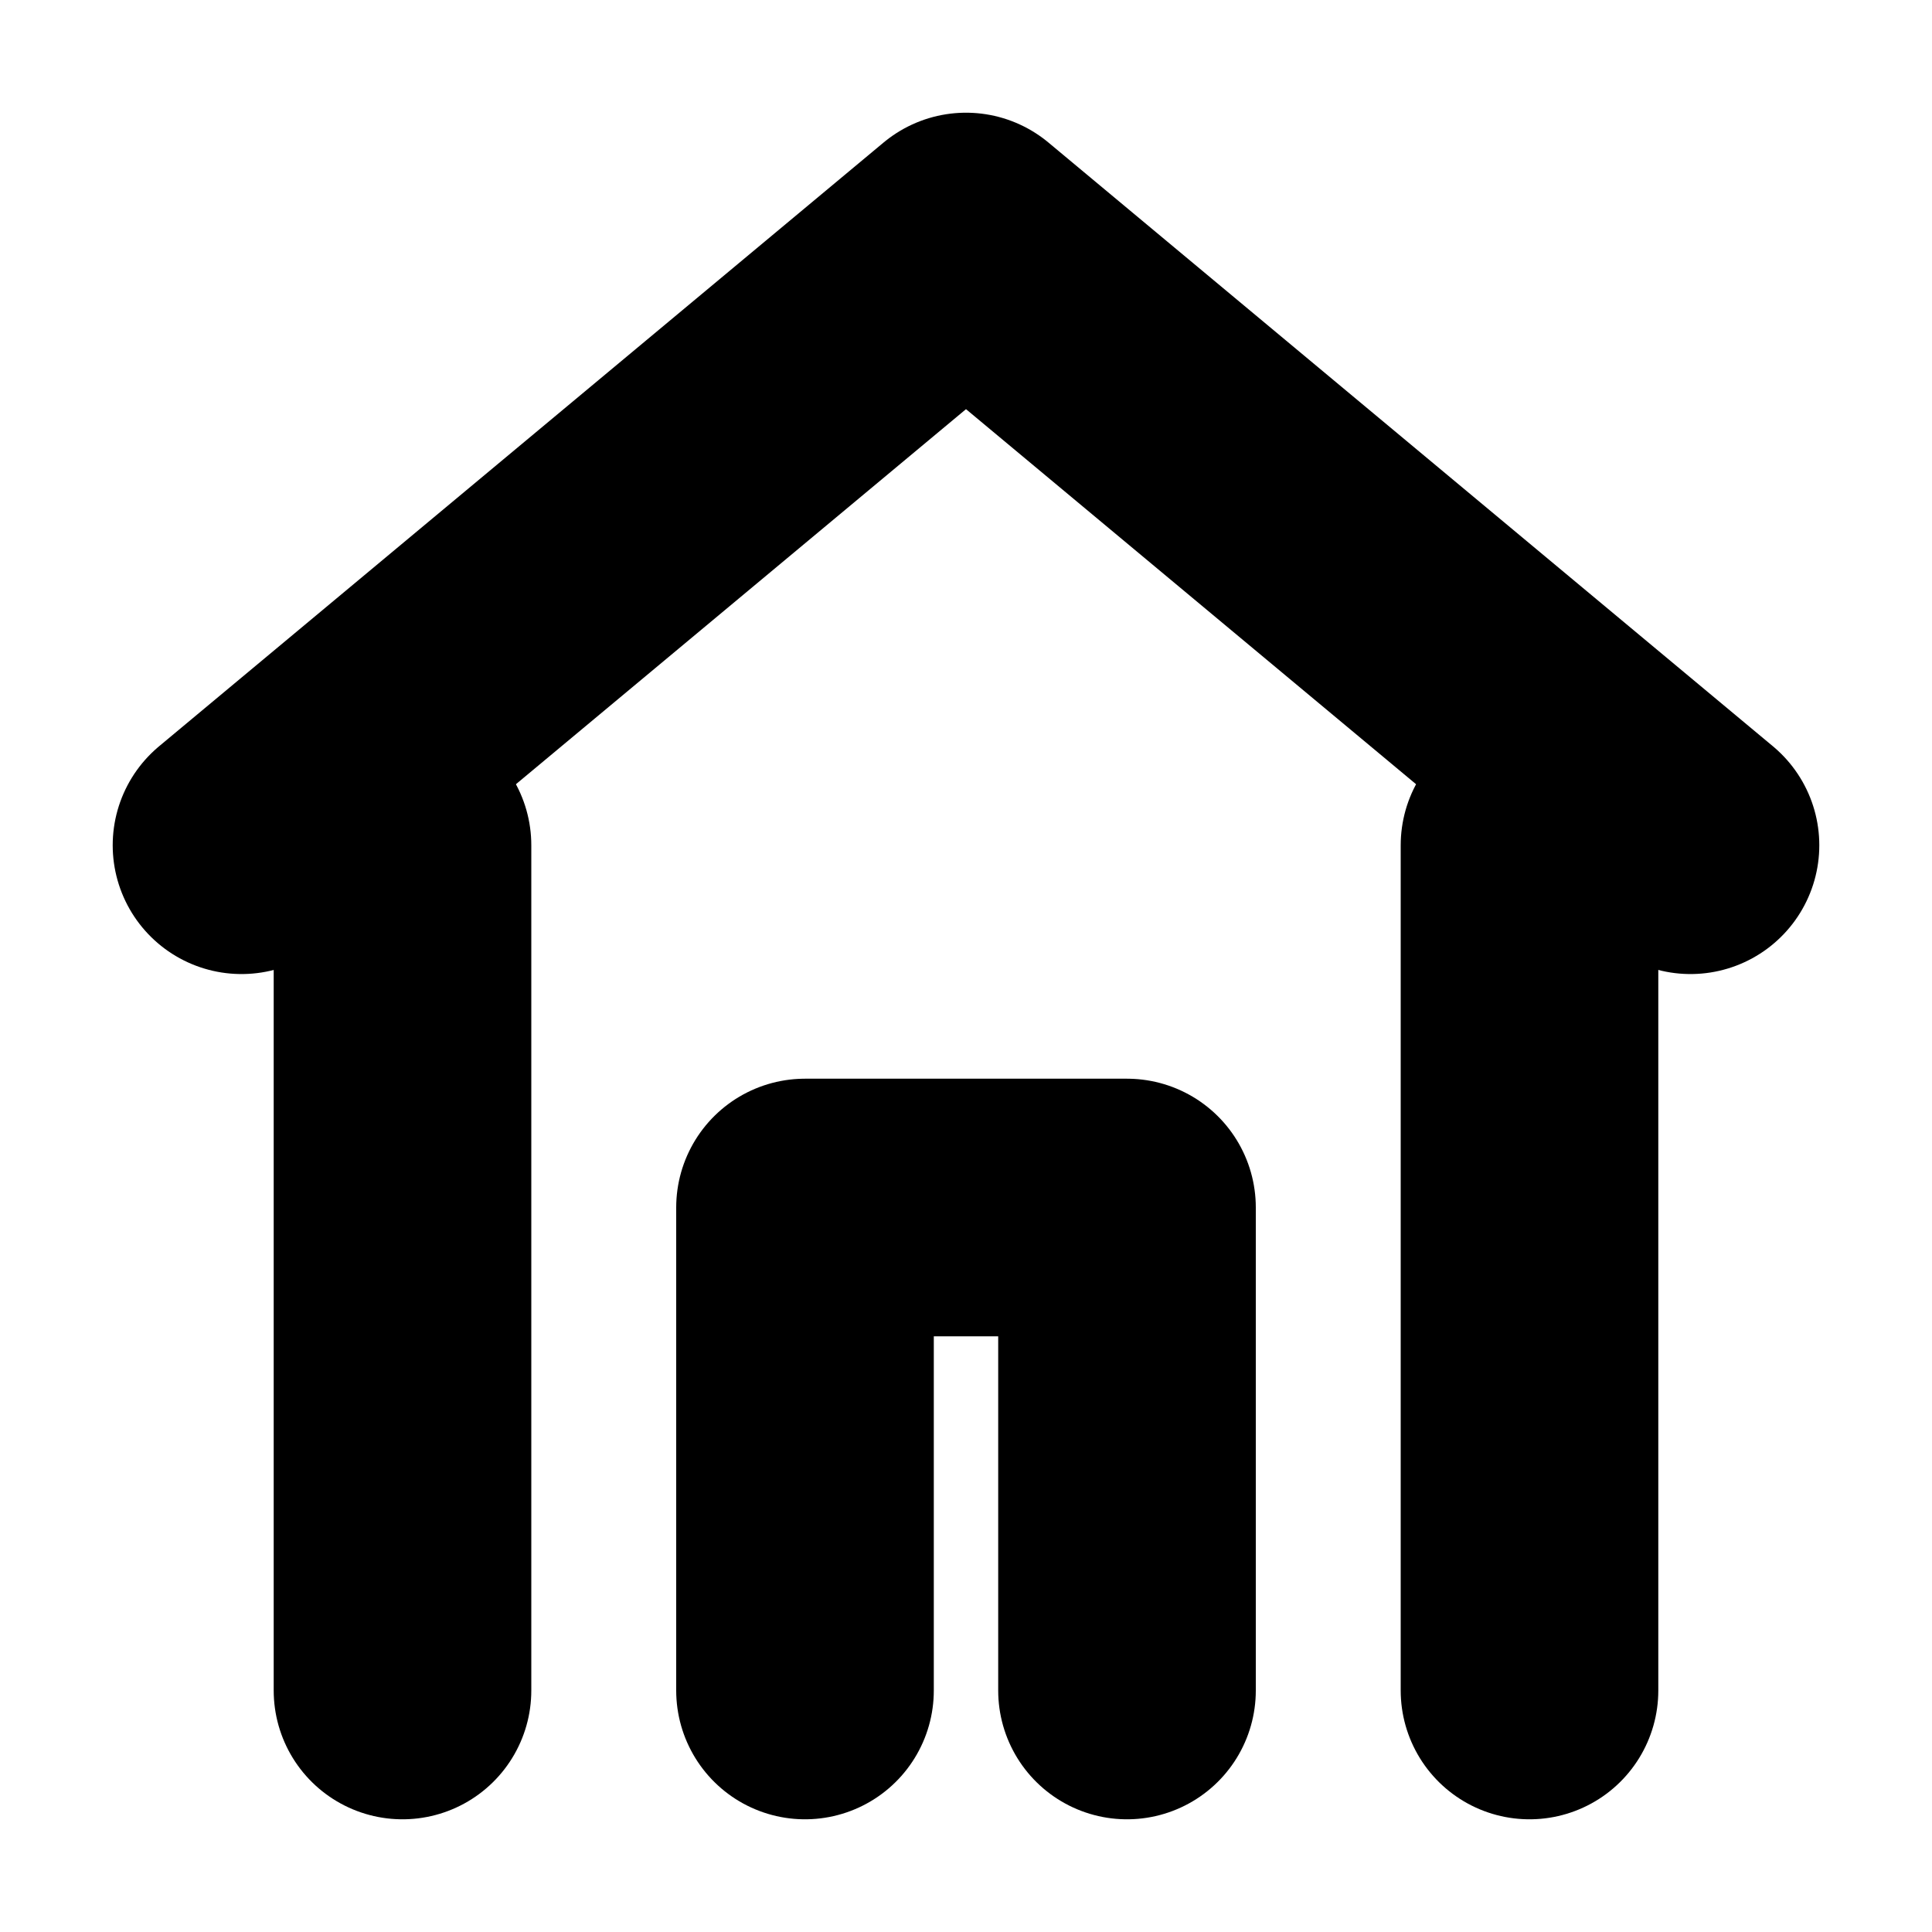
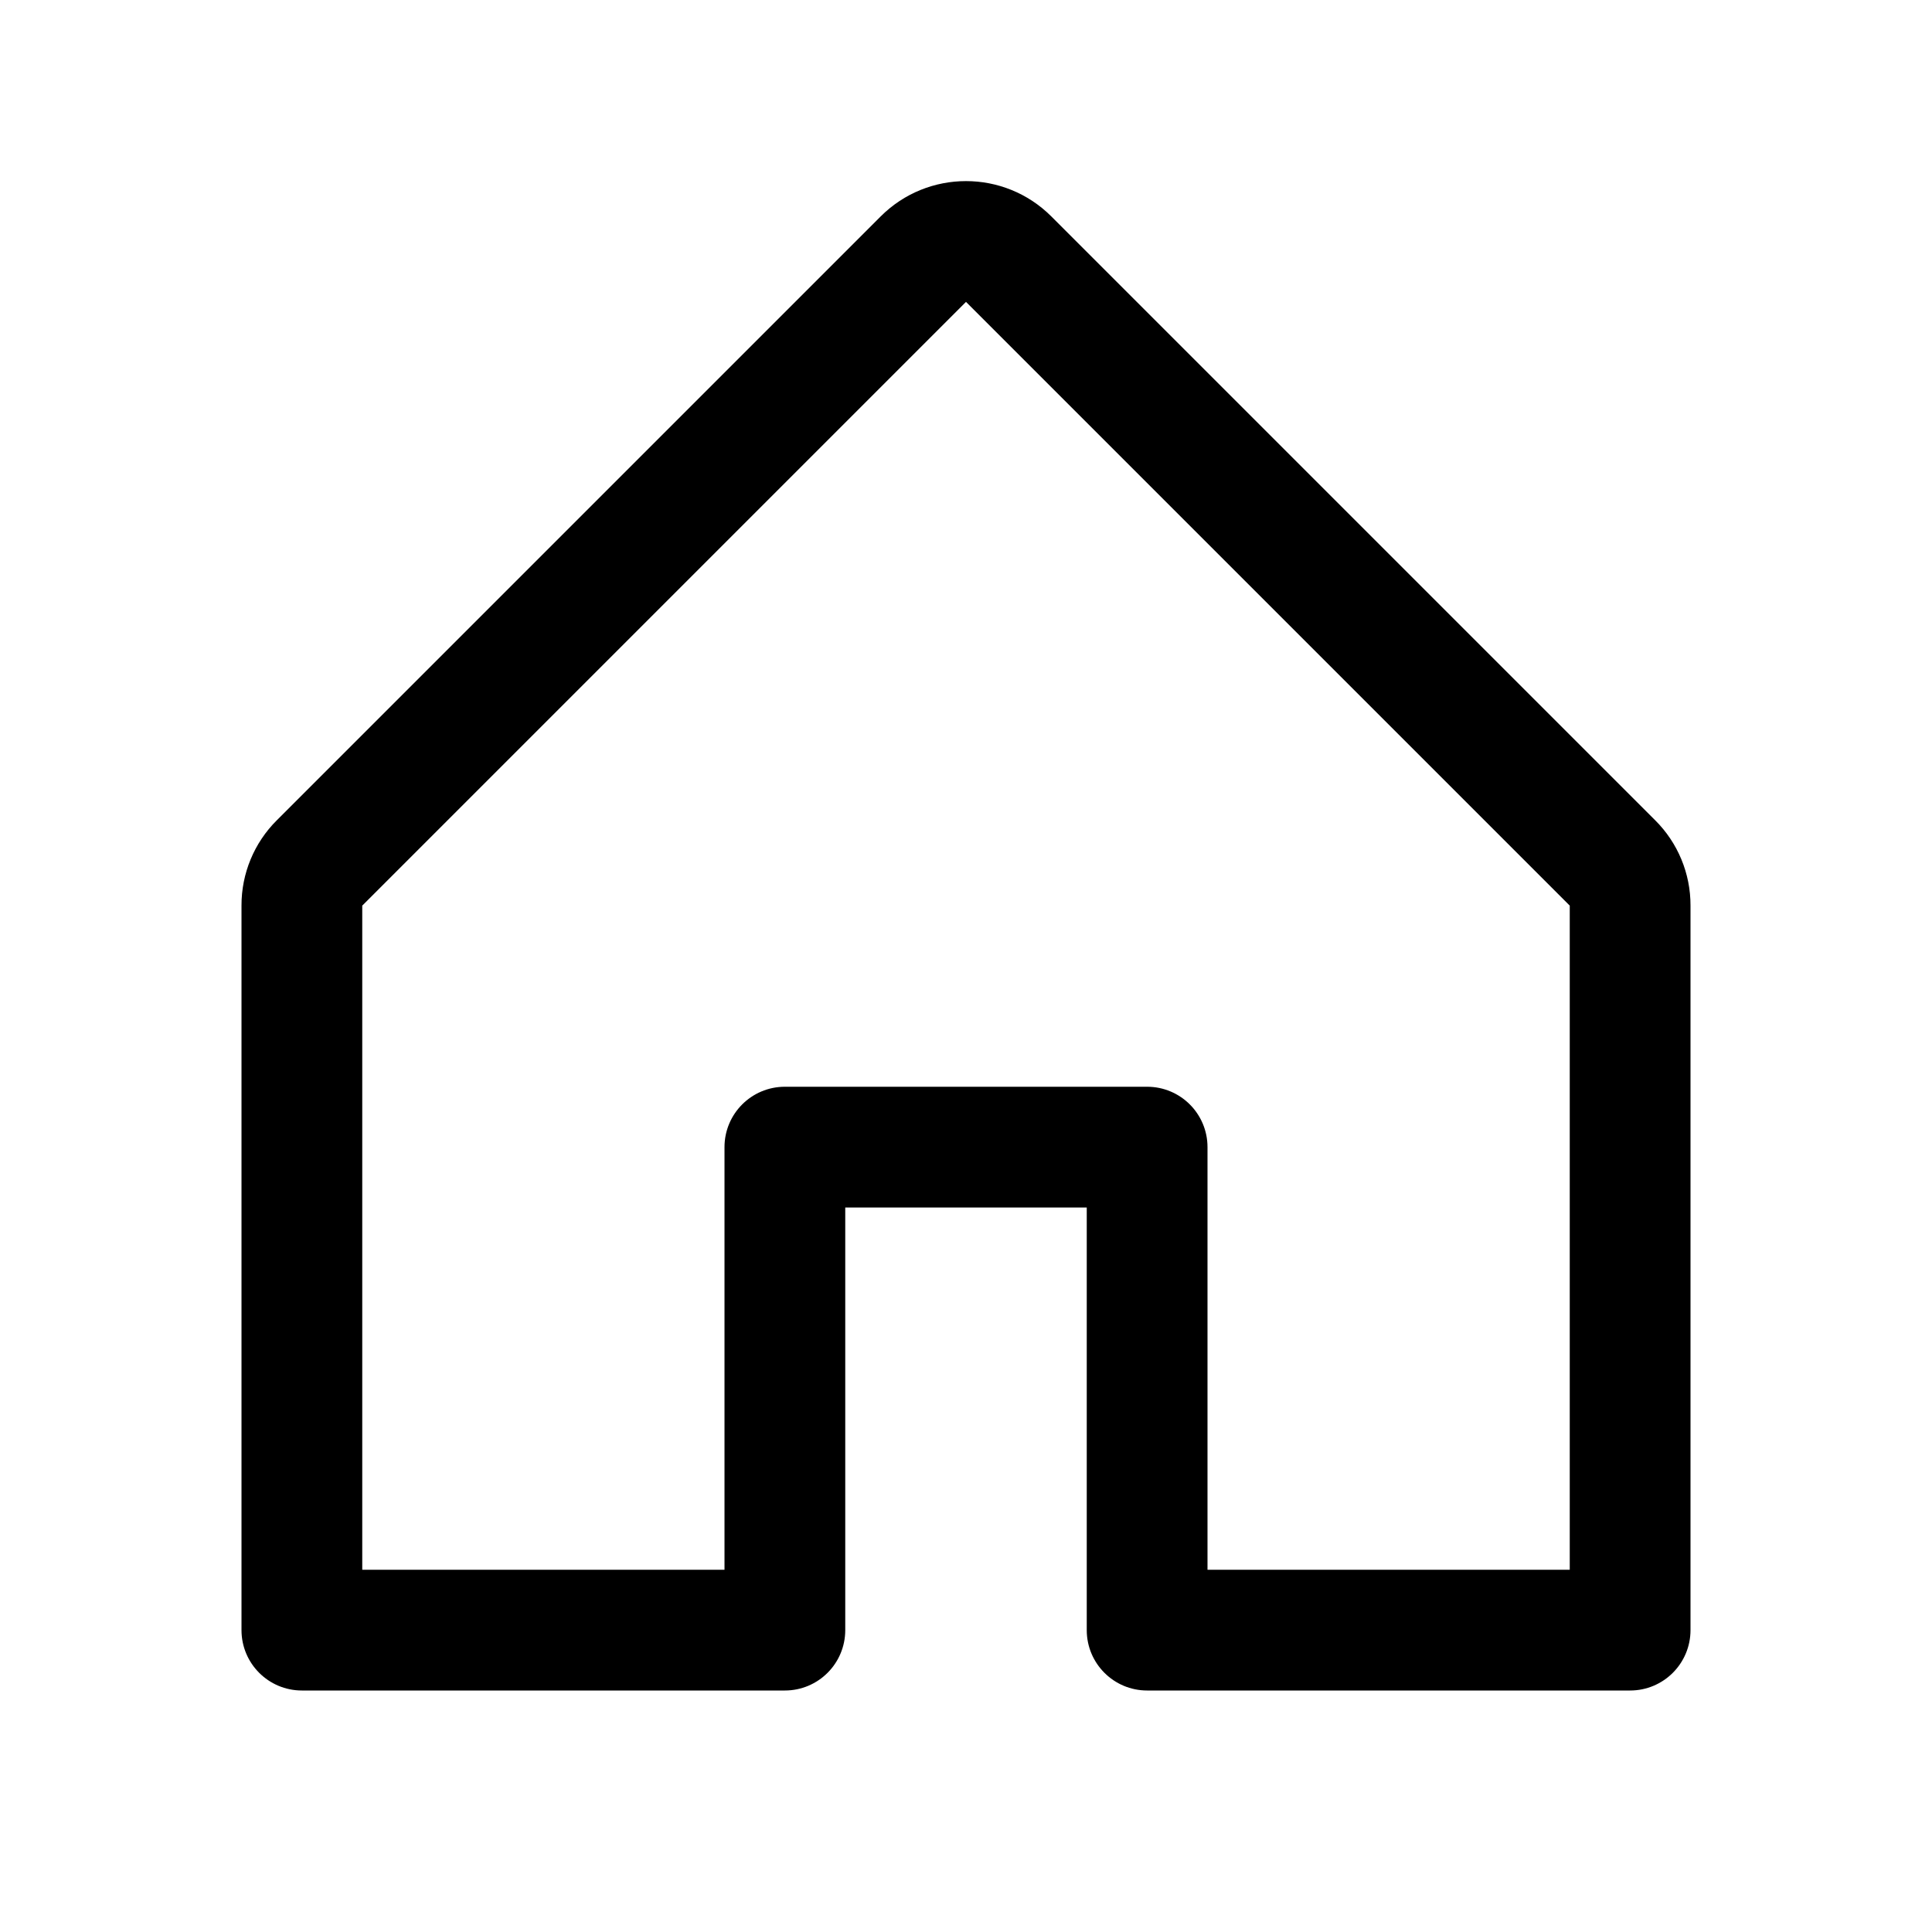
- <svg xmlns="http://www.w3.org/2000/svg" width="36" height="36" viewBox="0 0 24 24" fill="none" stroke="black" stroke-width="3.2" stroke-linecap="round" stroke-linejoin="round">
-   <path d="M3 10.5L12 3l9 7.5" />
-   <path d="M5 21V10.5" />
-   <path d="M19 21V10.5" />
-   <path d="M10 21v-6h4v6" />
+ <svg xmlns="http://www.w3.org/2000/svg" width="40" height="40" fill="#000000" viewBox="0 0 256 256">
+   <path d="M219.31,108.68l-80-80a16,16,0,0,0-22.62,0l-80,80A15.87,15.87,0,0,0,32,120v96a8,8,0,0,0,8,8h64a8,8,0,0,0,8-8V160h32v56a8,8,0,0,0,8,8h64a8,8,0,0,0,8-8V120A15.87,15.87,0,0,0,219.31,108.68ZM208,208H160V152a8,8,0,0,0-8-8H104a8,8,0,0,0-8,8v56H48V120l80-80,80,80Z" />
</svg>
